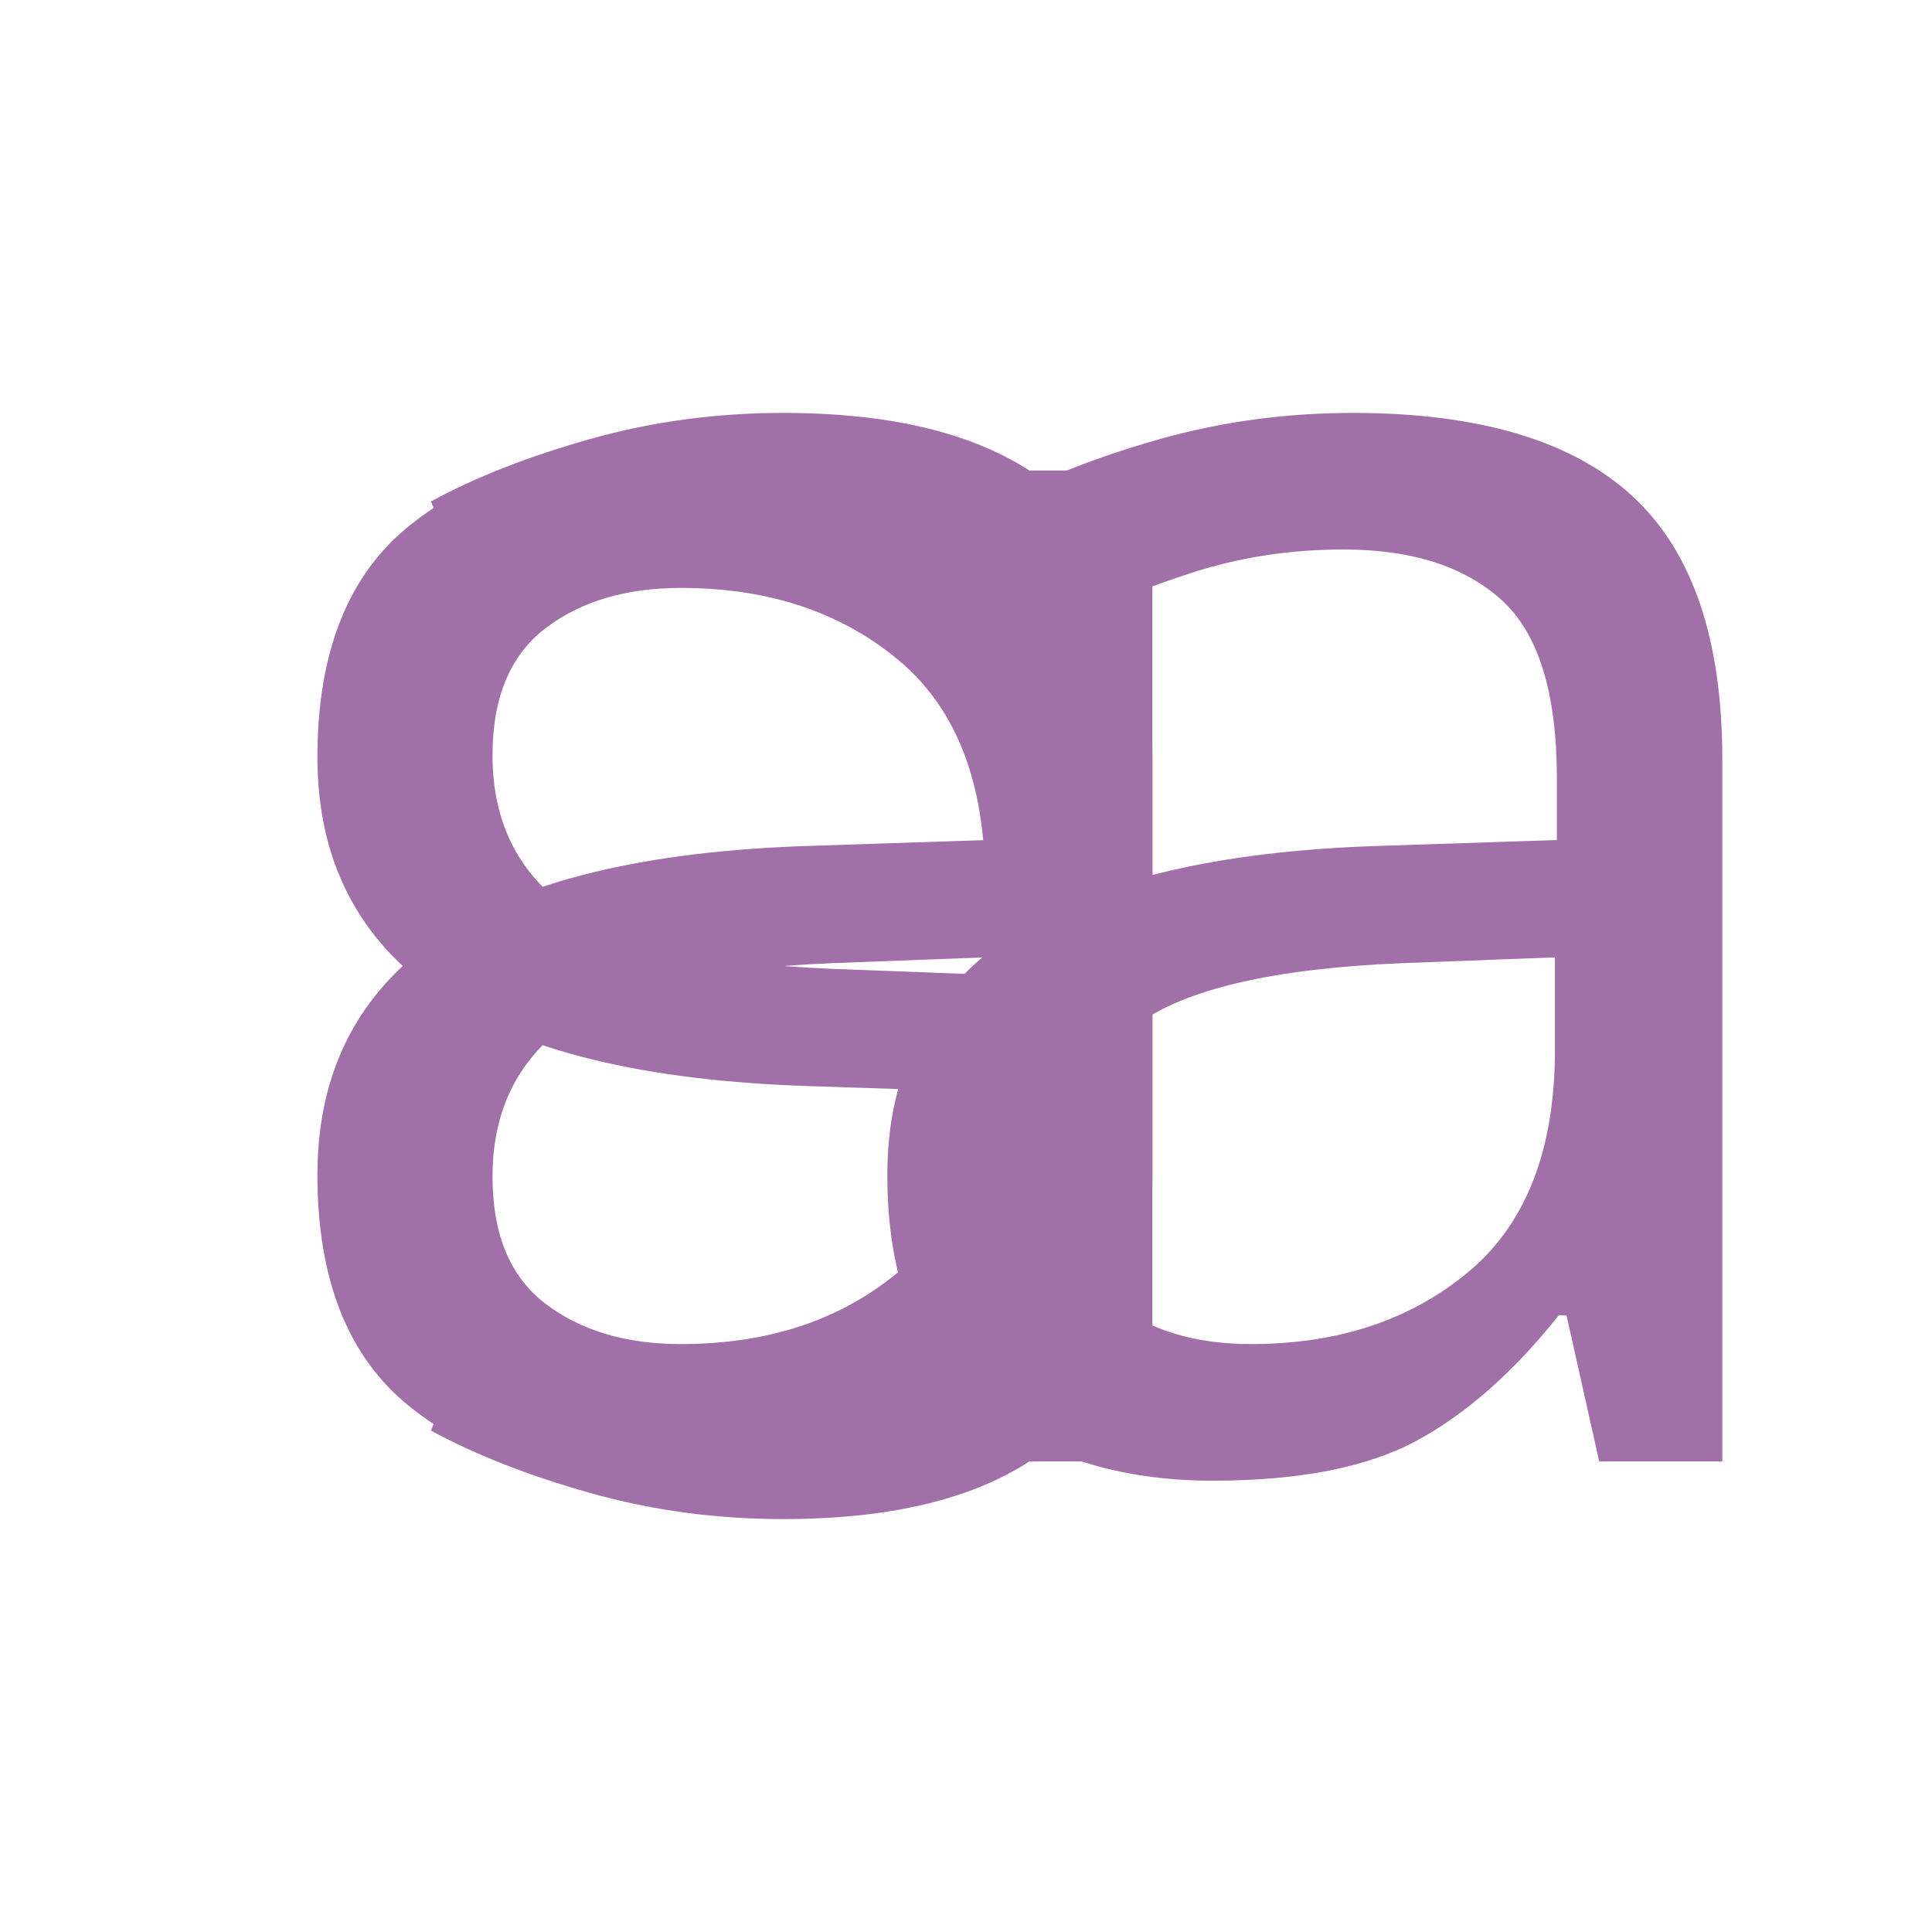
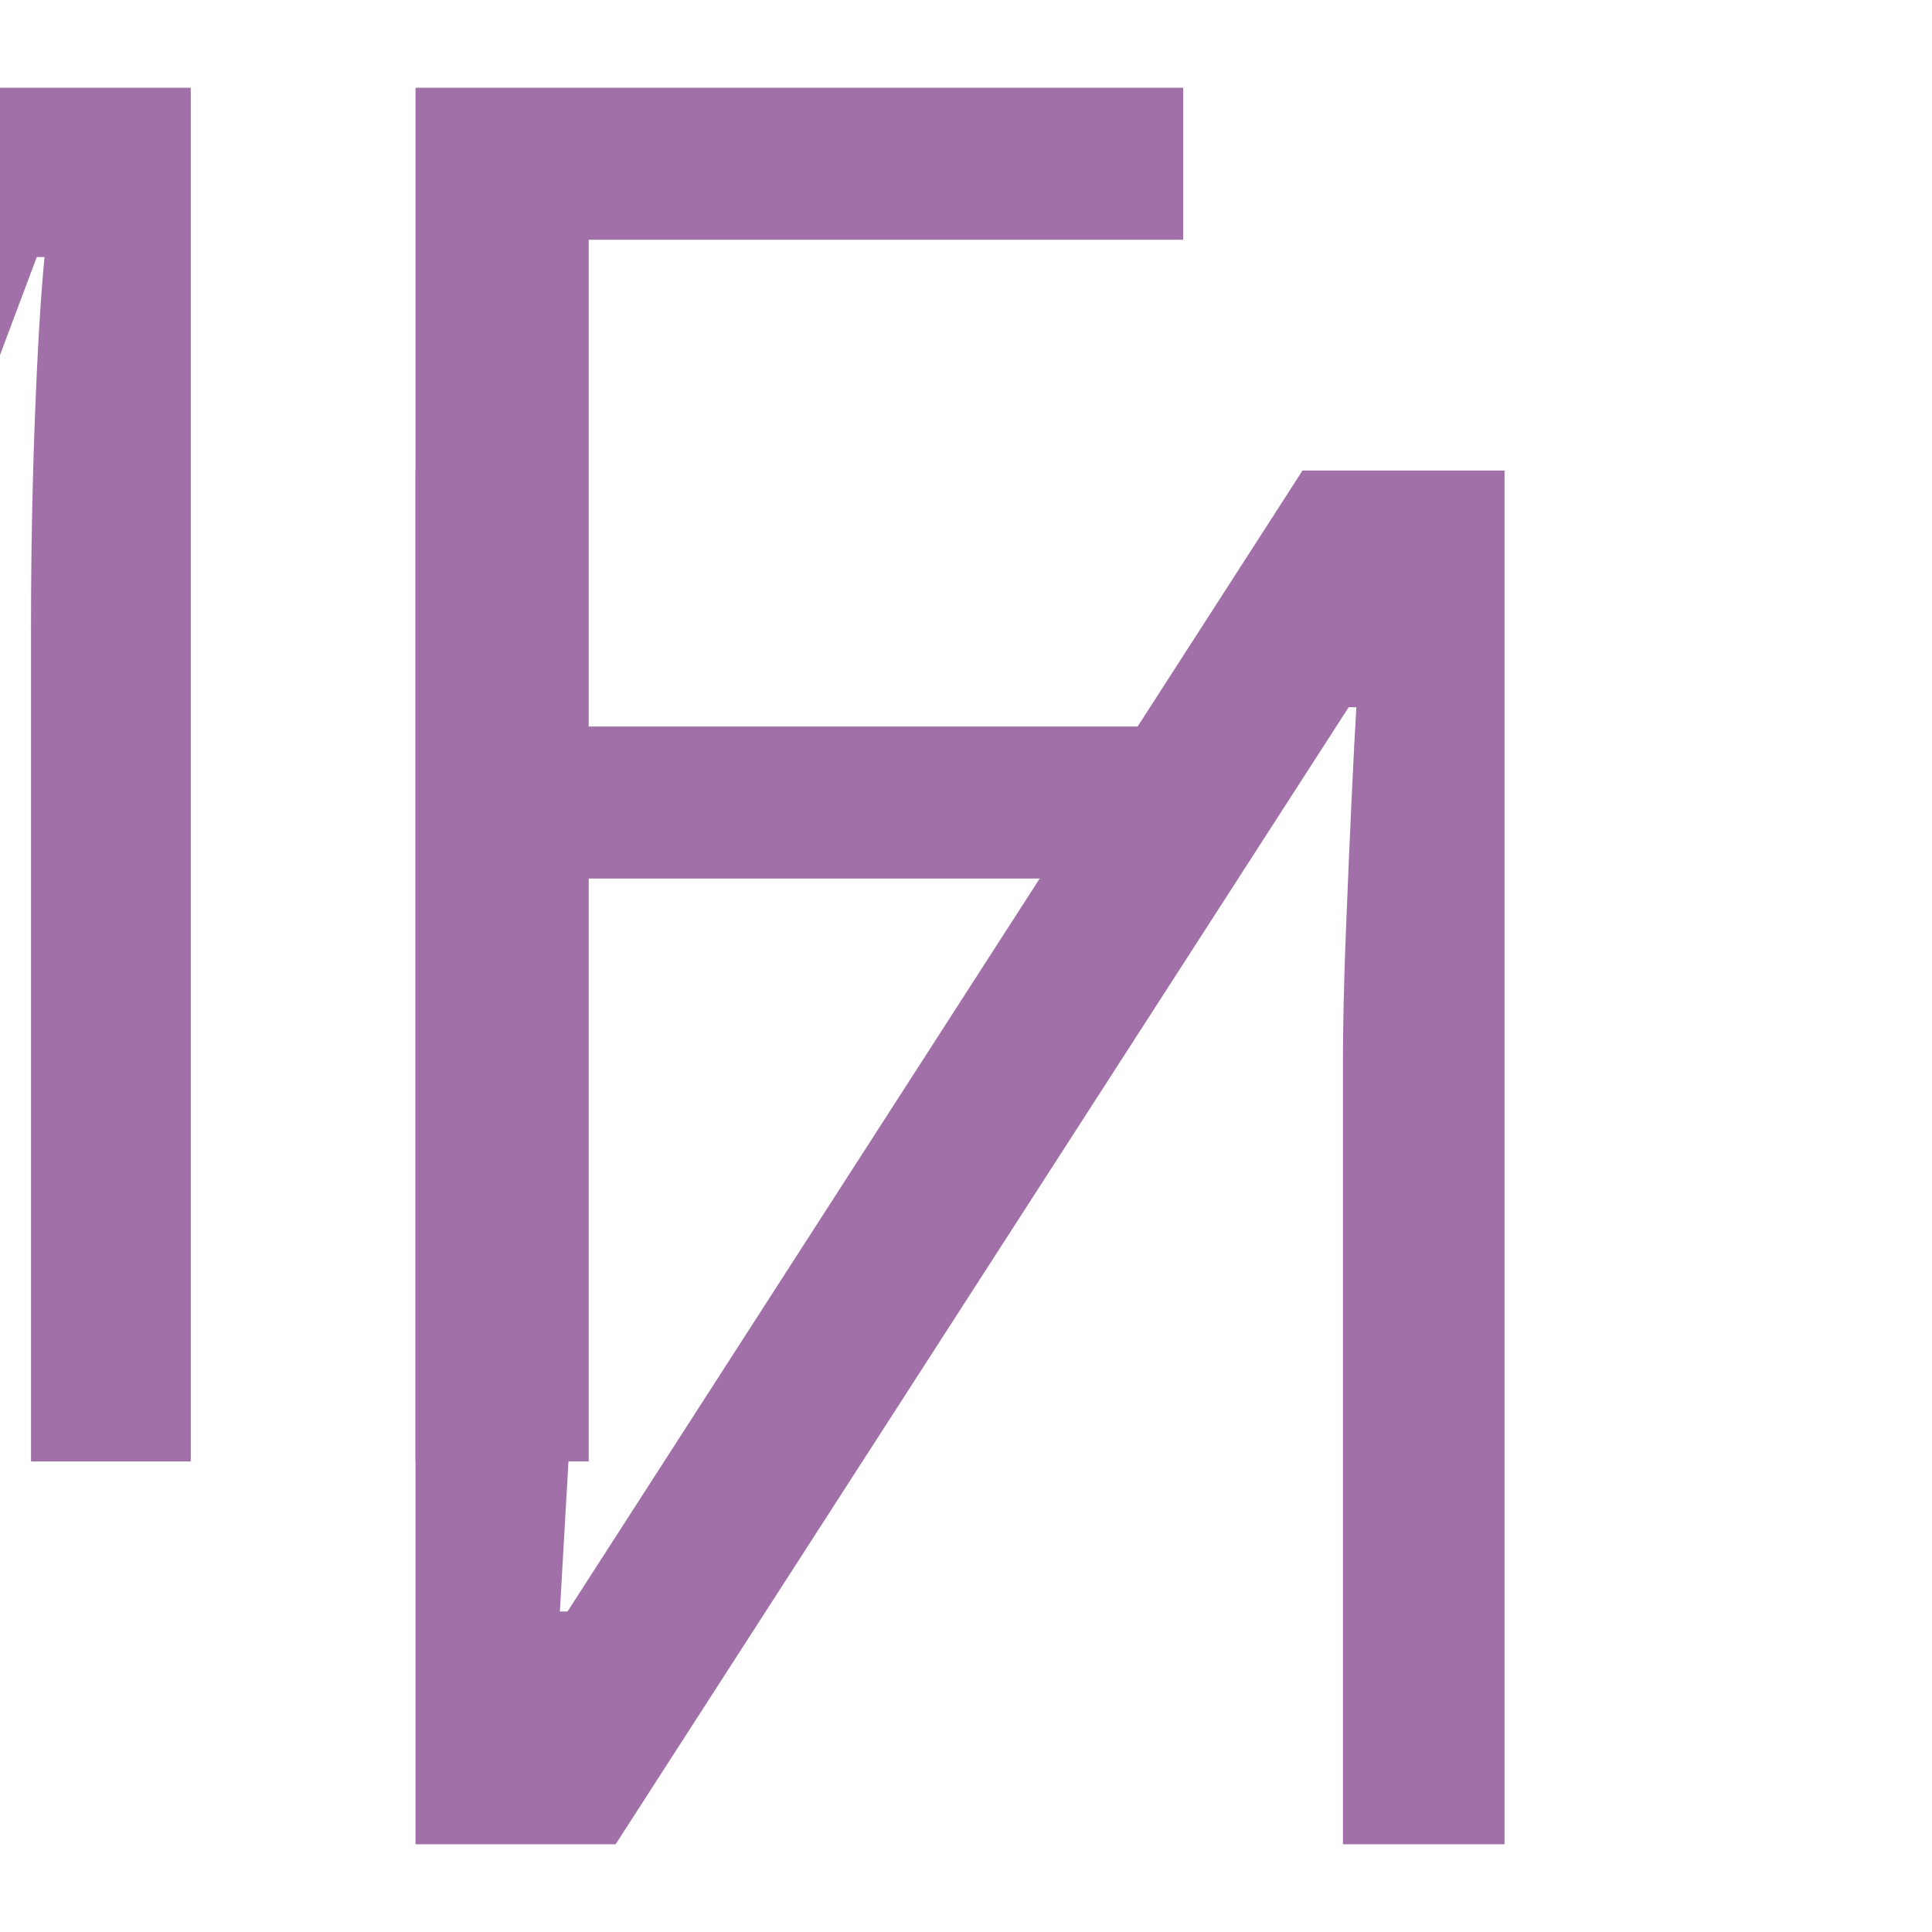
<svg xmlns="http://www.w3.org/2000/svg" version="1.1" id="Layer_1" x="0px" y="0px" viewBox="0 0 512 512" enable-background="new 0 0 512 512" xml:space="preserve">
-   <text transform="matrix(1 0 0 1 60.6648 387.3031)" fill="#A170A8" font-family="'CoreMellow15','LibreBaskerville-Bold'" font-size="509.882">a</text>
-   <text transform="matrix(1 0 0 1 211.6979 387.3031)" fill="#A170A8" font-family="'CoreMellow15','LibreBaskerville-Bold'" font-size="509.882">a</text>
-   <text transform="matrix(1 0 0 -1 60.6654 124.6982)" fill="#A170A8" font-family="'CoreMellow15','LibreBaskerville-Bold'" font-size="509.882">a</text>
+   <text transform="matrix(1 0 0 1 60.6648 387.302)" fill="#A170A8" font-family="'CoreMellow15','LibreBaskerville-Bold'" font-size="509.882">F</text>
+   <text transform="matrix(-1 0 0 1 100 387.302)" fill="#A170A8" font-family="'CoreMellow15','LibreBaskerville-Bold'" font-size="509.882">M</text>
+   <text transform="matrix(1 0 0 -1 60.6654 124.6982)" fill="#A170A8" font-family="'CoreMellow15','LibreBaskerville-Bold'" font-size="509.882">N</text>
</svg>
